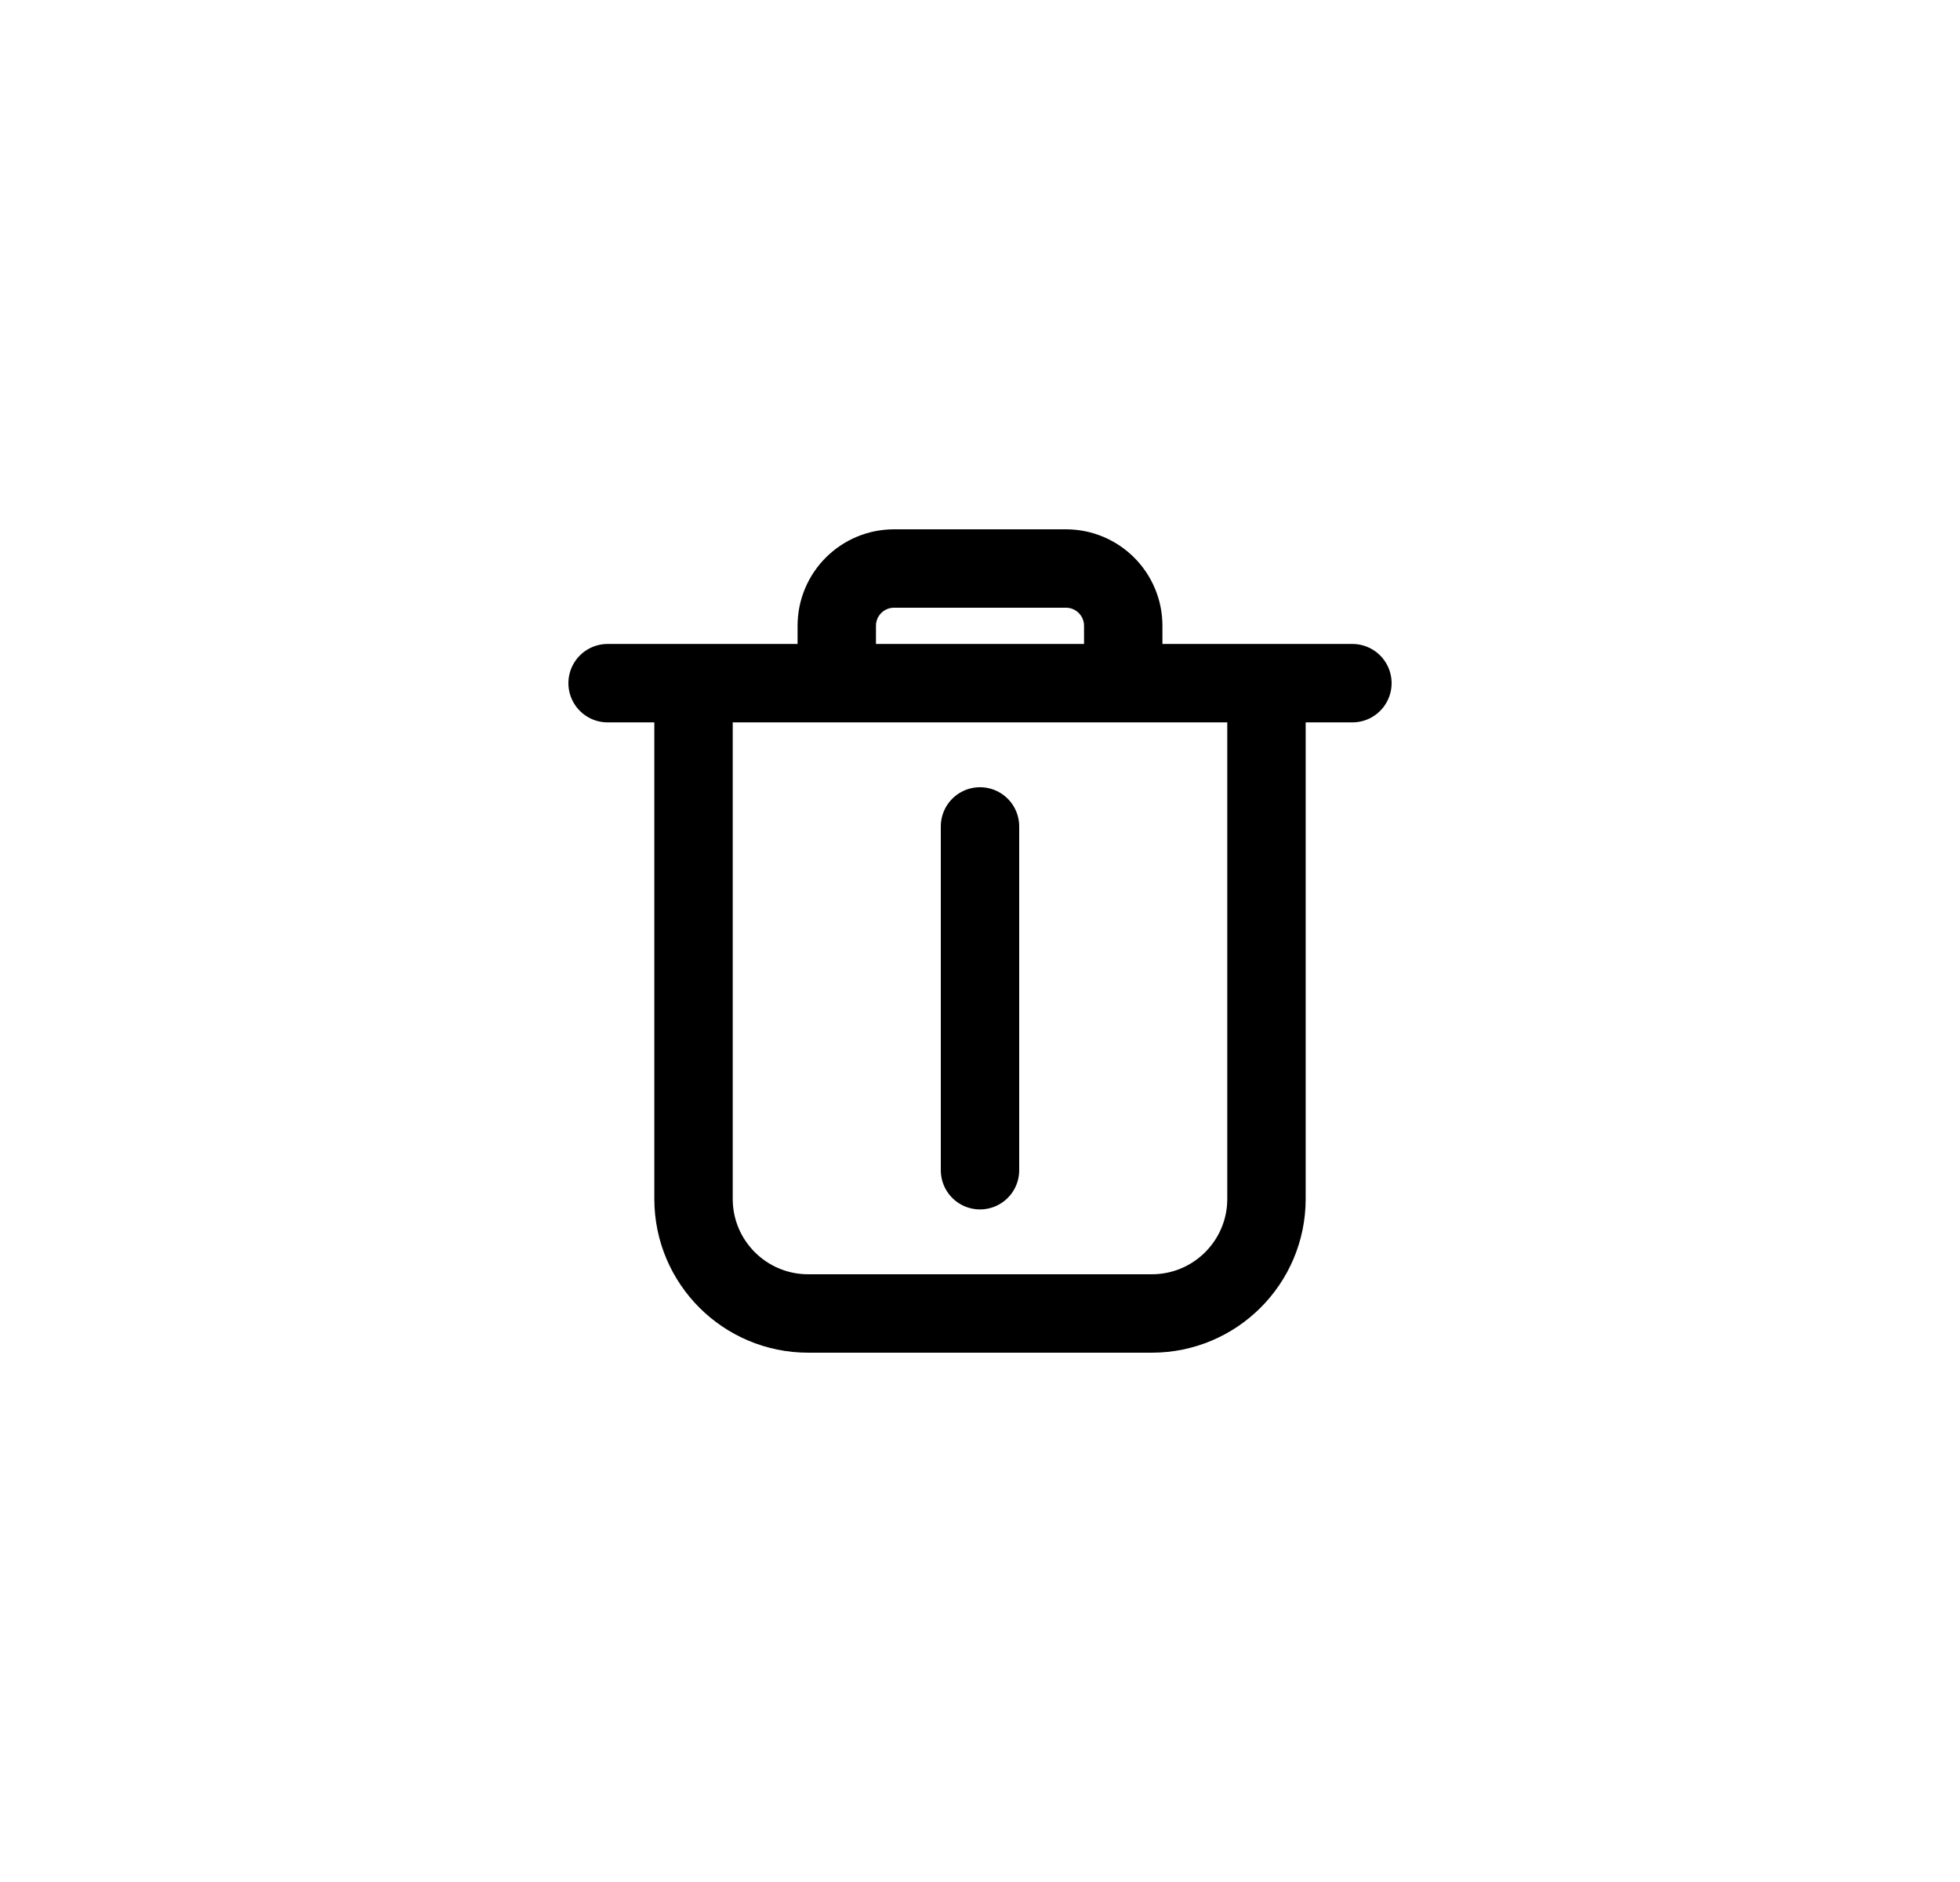
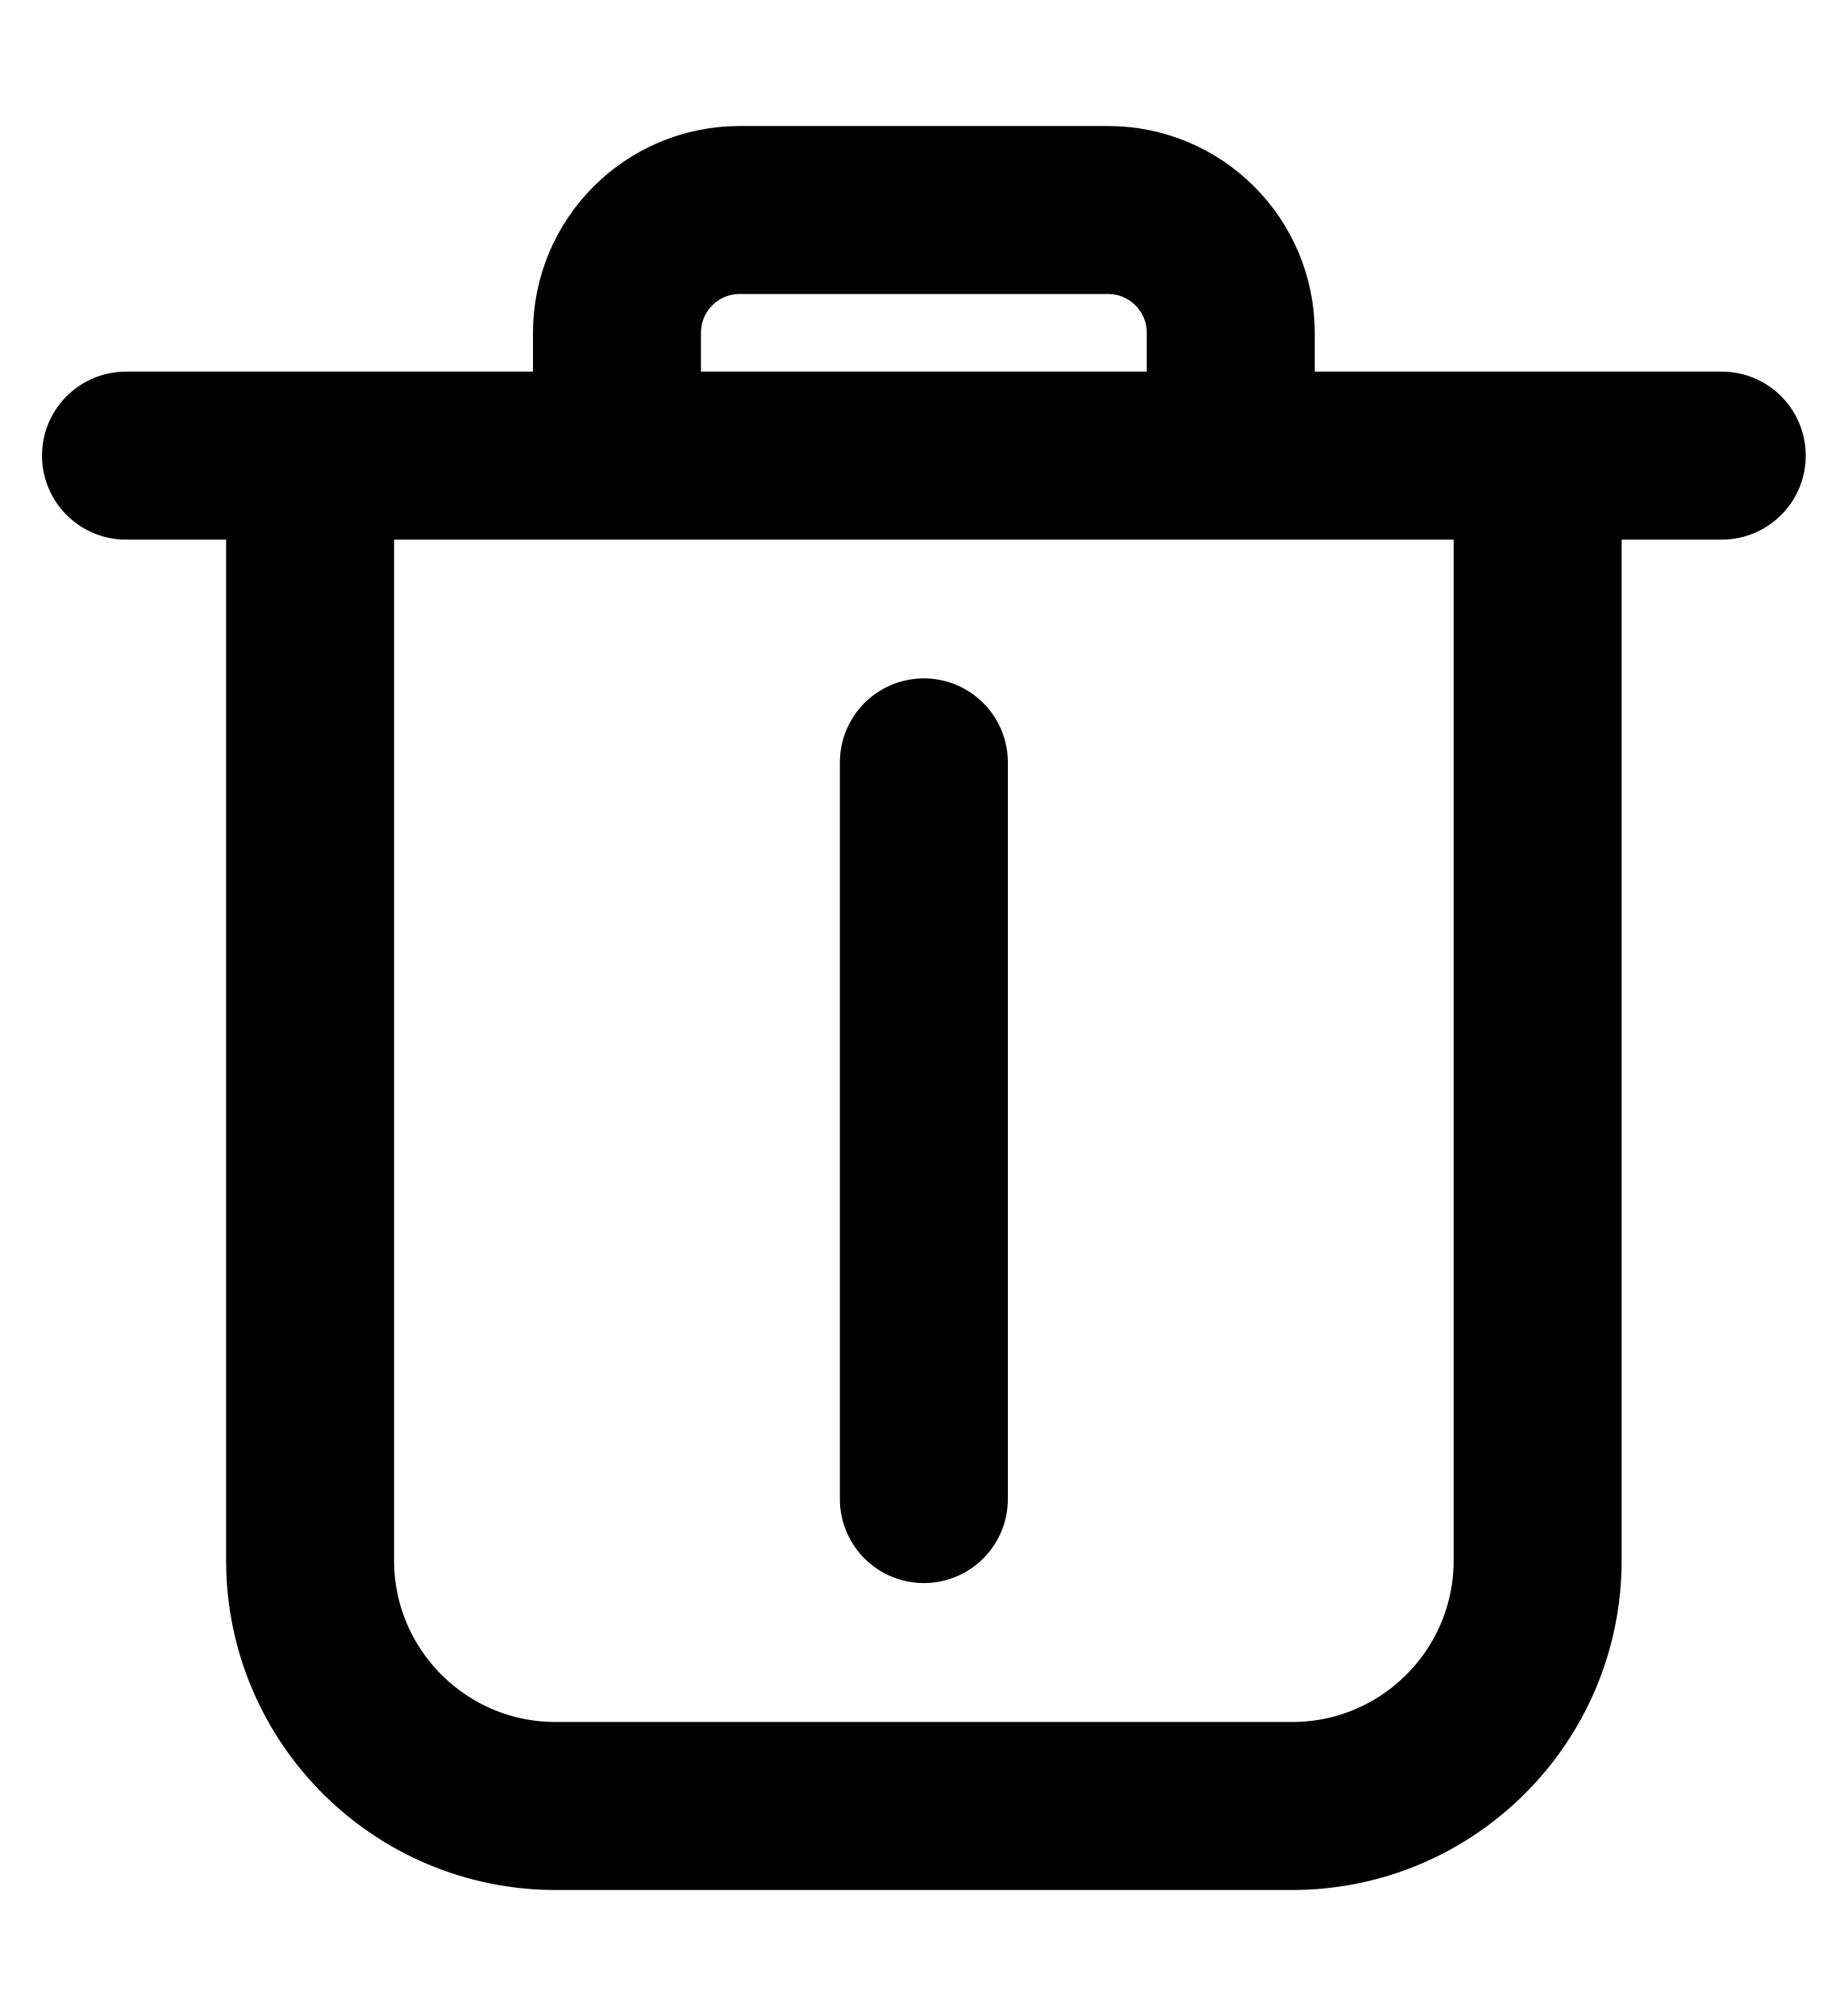
- <svg xmlns="http://www.w3.org/2000/svg" width="25" height="24" viewBox="0 0 25 24" fill="none">
-   <path d="M12.5 14.923L12.5 10.539M7.75 8.712H8.846M17.25 8.712H16.154M14.327 8.712H10.673M14.327 8.712V7.981C14.327 7.577 14 7.25 13.596 7.25H11.404C11 7.25 10.673 7.577 10.673 7.981V8.712M14.327 8.712H16.154M10.673 8.712H8.846M16.154 8.712V15.289C16.154 16.096 15.499 16.75 14.692 16.75H10.308C9.501 16.75 8.846 16.096 8.846 15.289V8.712" stroke="black" stroke-linecap="round" stroke-linejoin="round" />
+ <svg xmlns="http://www.w3.org/2000/svg" width="11" height="12" viewBox="0 0 11 12" fill="none">
+   <path d="M5.5 8.923L5.5 4.538M0.75 2.712H1.846M10.25 2.712H9.154M7.327 2.712H3.673M7.327 2.712V1.981C7.327 1.577 7 1.25 6.596 1.25H4.404C4 1.25 3.673 1.577 3.673 1.981V2.712M7.327 2.712H9.154M3.673 2.712H1.846M9.154 2.712V9.288C9.154 10.096 8.499 10.75 7.692 10.75H3.308C2.501 10.75 1.846 10.096 1.846 9.288V2.712" stroke="black" stroke-linecap="round" stroke-linejoin="round" />
</svg>
